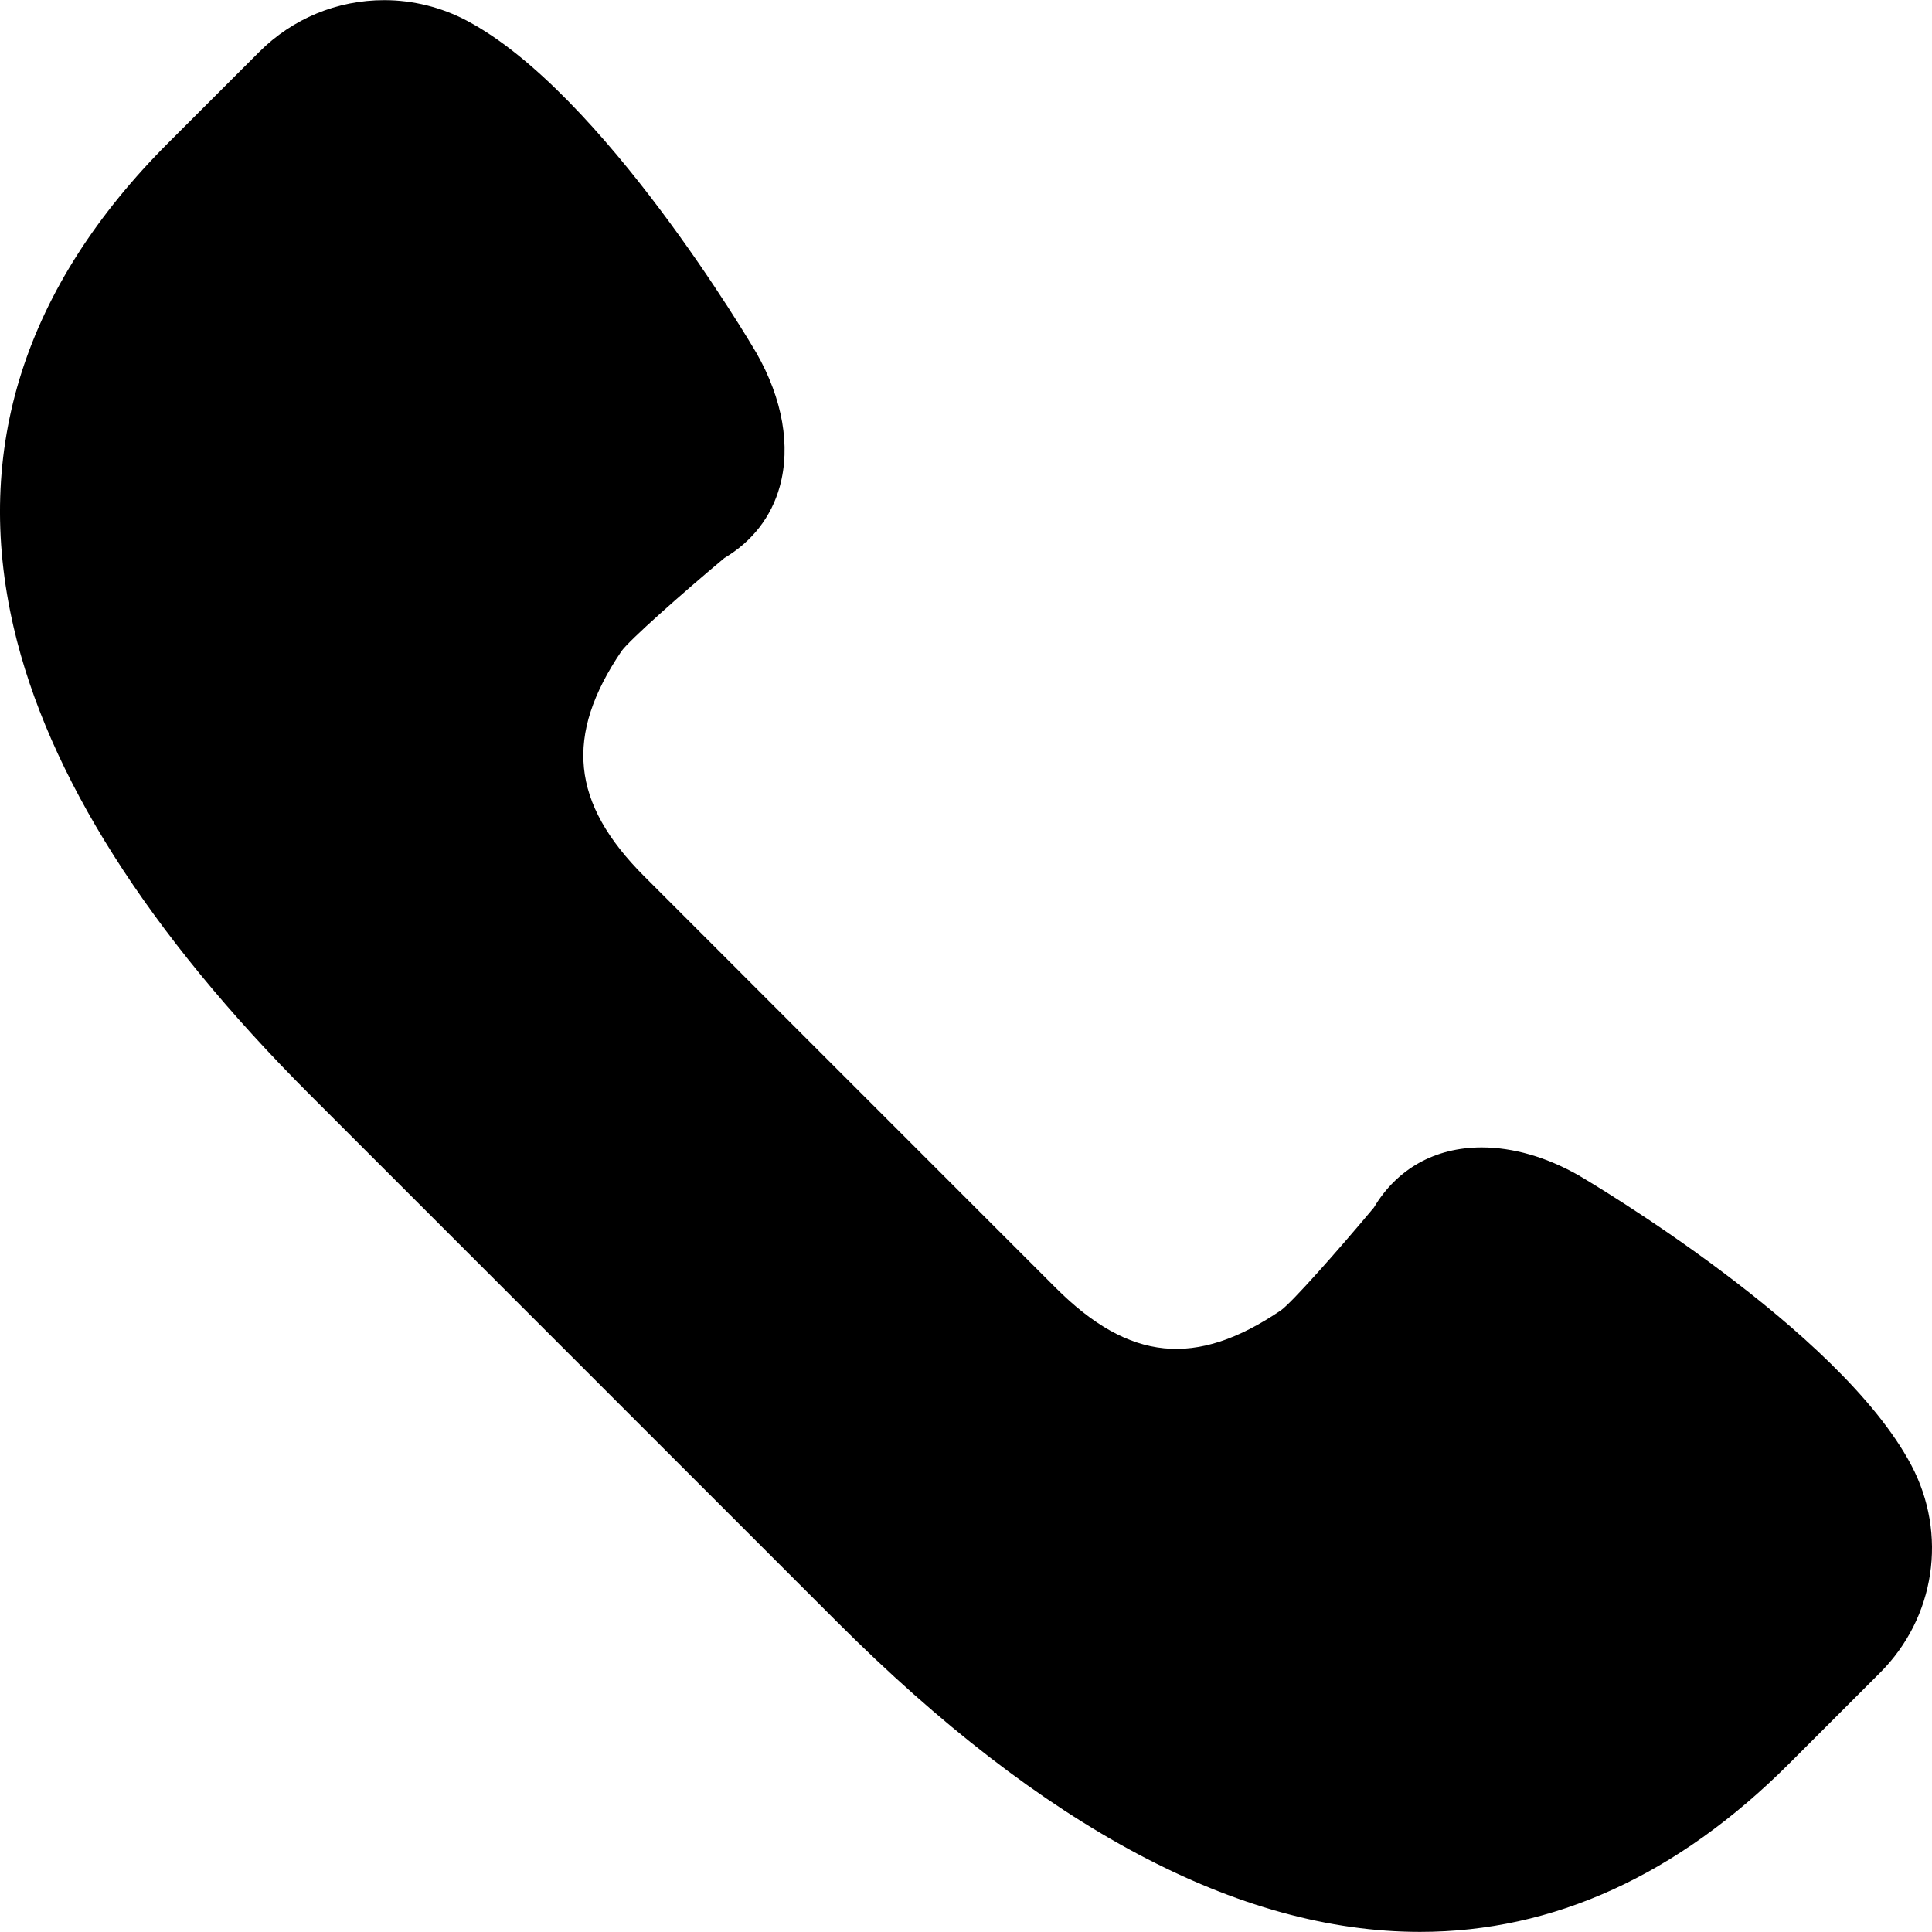
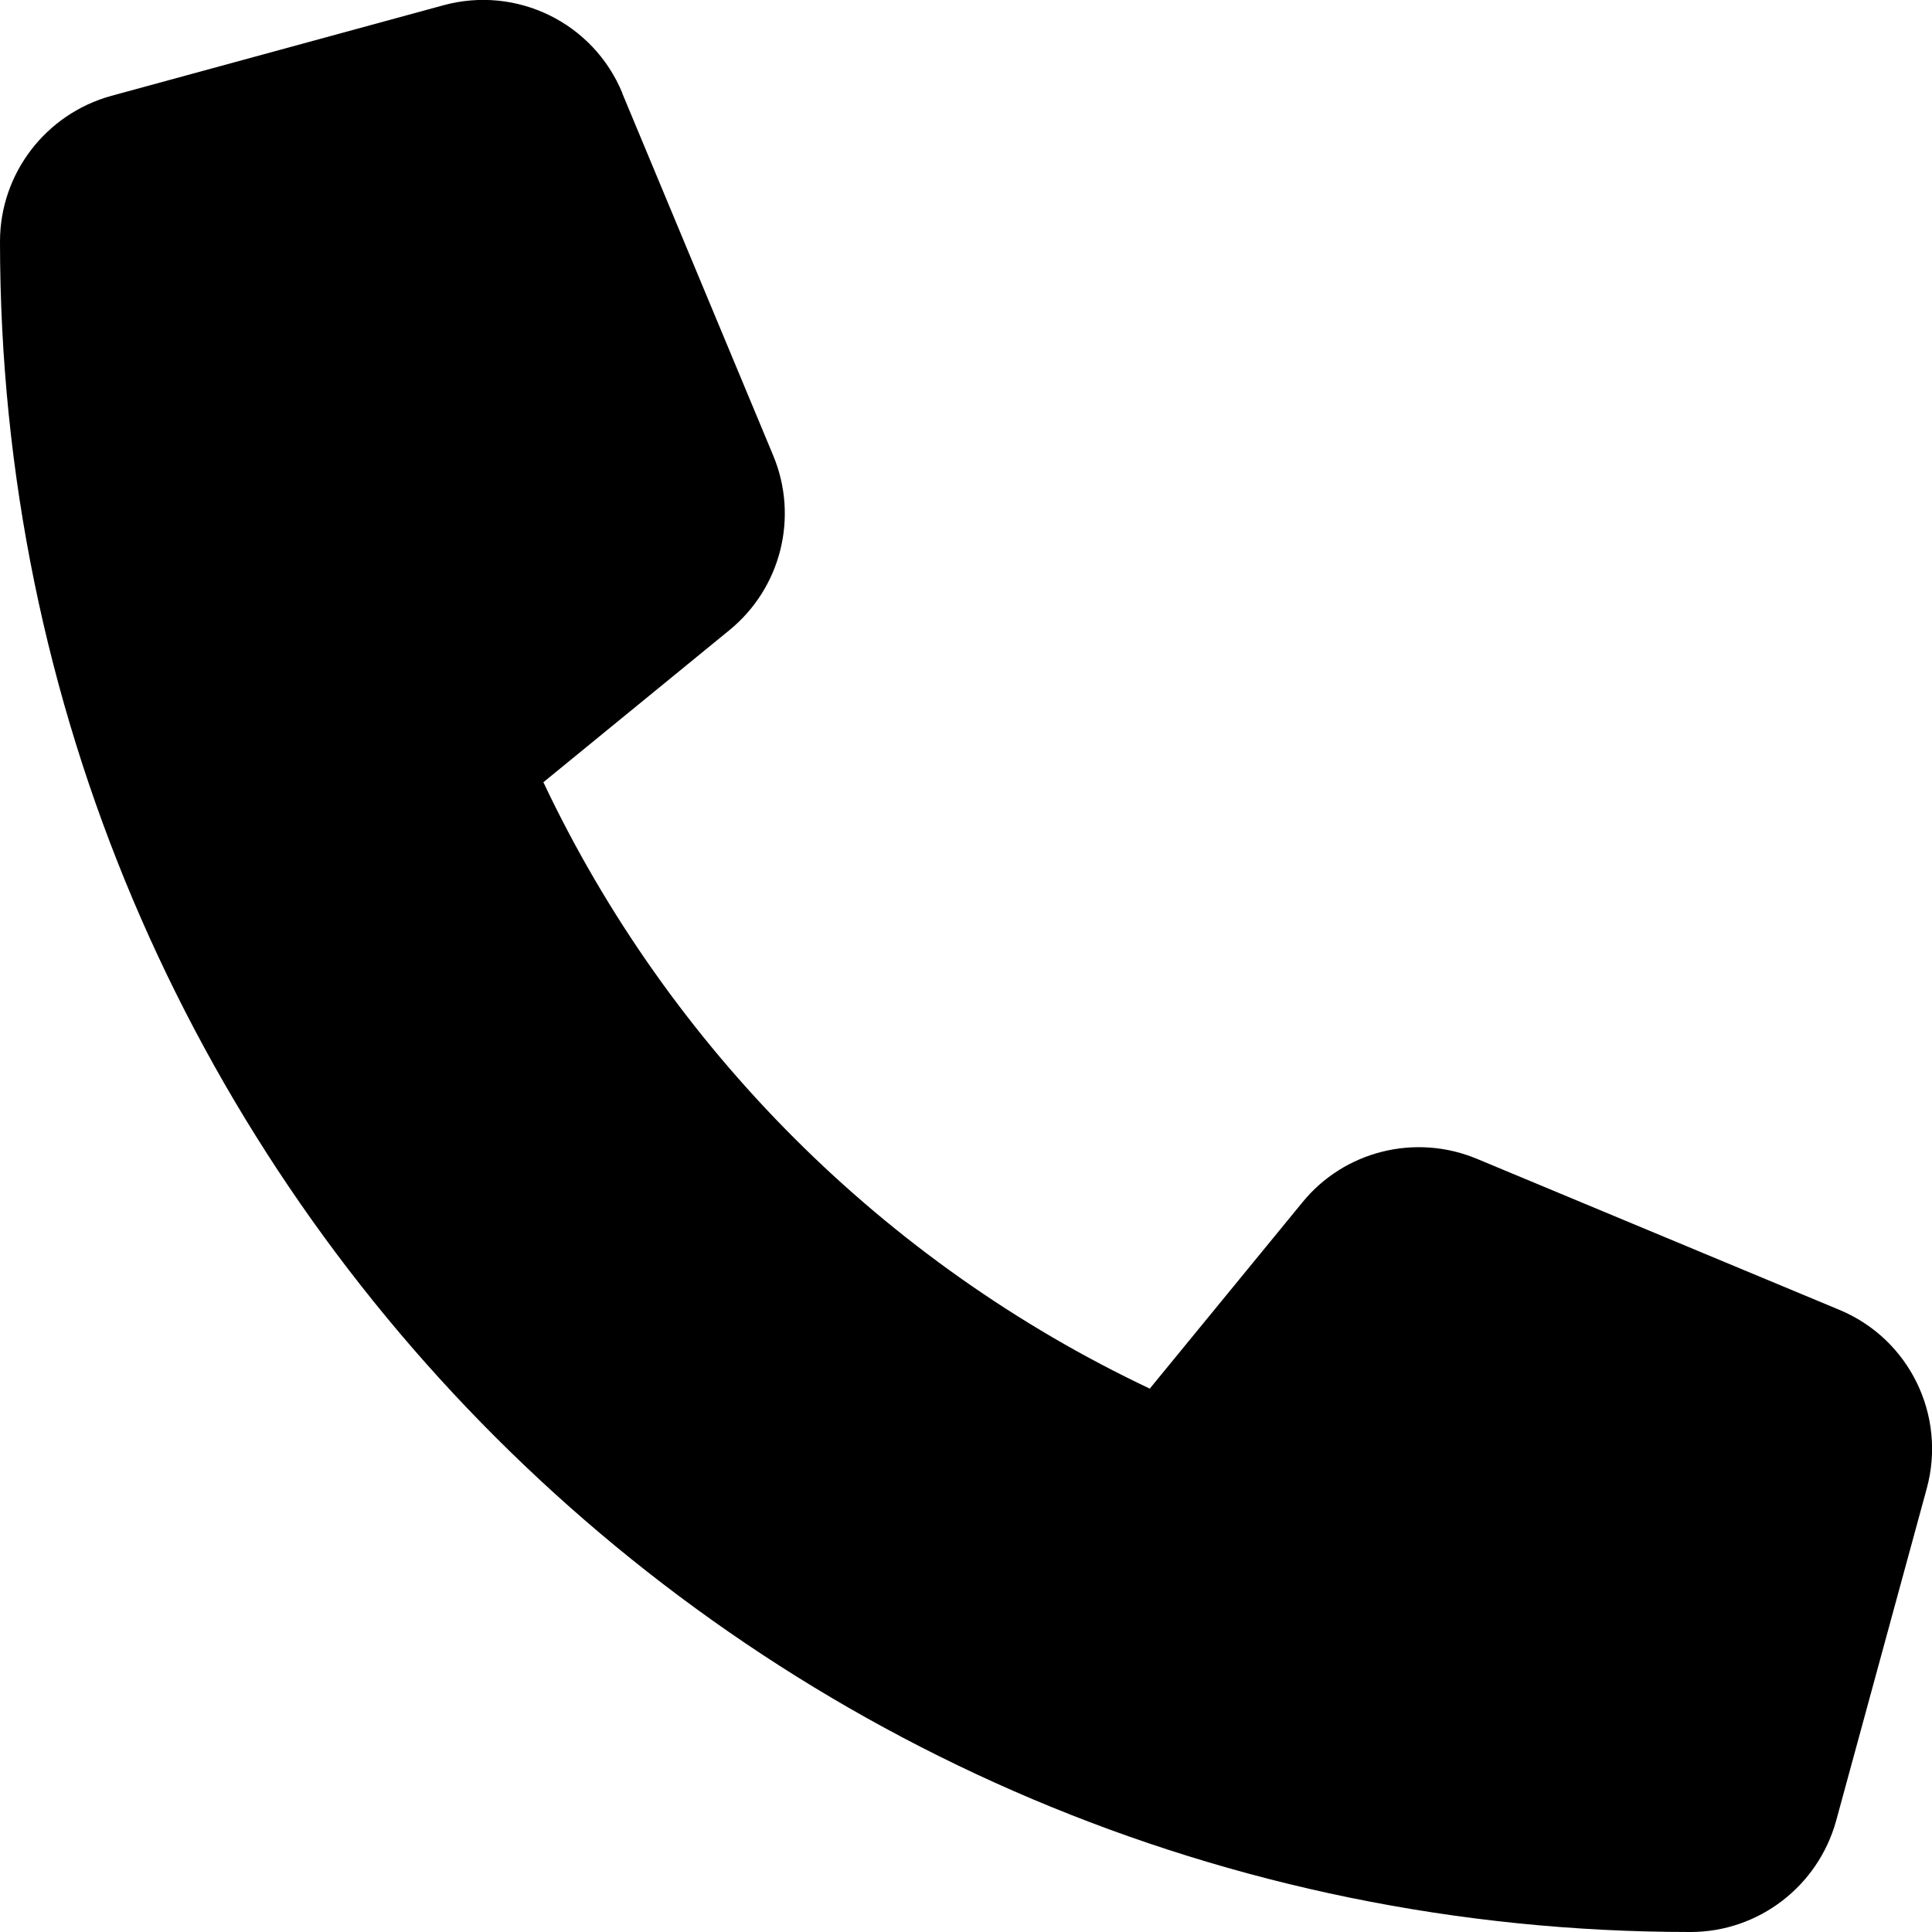
- <svg xmlns="http://www.w3.org/2000/svg" version="1.1" id="Capa_1" x="0px" y="0px" viewBox="0 0 53.942 53.942" style="enable-background:new 0 0 53.942 53.942;" xml:space="preserve">
-   <path d="M53.364,40.908c-2.008-3.796-8.981-7.912-9.288-8.092c-0.896-0.51-1.831-0.78-2.706-0.78c-1.301,0-2.366,0.596-3.011,1.68  c-1.02,1.22-2.285,2.646-2.592,2.867c-2.376,1.612-4.236,1.429-6.294-0.629L17.987,24.467c-2.045-2.045-2.233-3.928-0.632-6.291  c0.224-0.309,1.65-1.575,2.87-2.596c0.778-0.463,1.312-1.151,1.546-1.995c0.311-1.123,0.082-2.444-0.652-3.731  c-0.173-0.296-4.291-7.27-8.085-9.277c-0.708-0.375-1.506-0.573-2.306-0.573c-1.318,0-2.558,0.514-3.49,1.445L4.7,3.986  c-4.014,4.013-5.467,8.562-4.321,13.52c0.956,4.132,3.742,8.529,8.282,13.068l14.705,14.705c5.746,5.746,11.224,8.66,16.282,8.66  c0,0,0,0,0.001,0c3.72,0,7.188-1.581,10.305-4.698l2.537-2.537C54.033,45.163,54.383,42.833,53.364,40.908z" />
-   <g>
- </g>
-   <g>
- </g>
-   <g>
- </g>
-   <g>
- </g>
-   <g>
- </g>
-   <g>
- </g>
-   <g>
- </g>
-   <g>
- </g>
-   <g>
- </g>
-   <g>
- </g>
-   <g>
- </g>
-   <g>
- </g>
-   <g>
- </g>
-   <g>
- </g>
-   <g>
- </g>
+ <svg xmlns="http://www.w3.org/2000/svg" viewBox="0 0 512 512">
+   <path d="M164.9 24.6c-7.7-18.6-28-28.5-47.4-23.2l-88 24C12.1 30.2 0 46 0 64C0 311.4 200.6 512 448 512c18 0 33.8-12.1 38.6-29.5l24-88c5.3-19.4-4.6-39.7-23.2-47.4l-96-40c-16.3-6.8-35.2-2.1-46.3 11.6L304.7 368C234.3 334.7 177.3 277.7 144 207.3L193.3 167c13.7-11.2 18.4-30 11.6-46.3l-40-96z" />
</svg>
